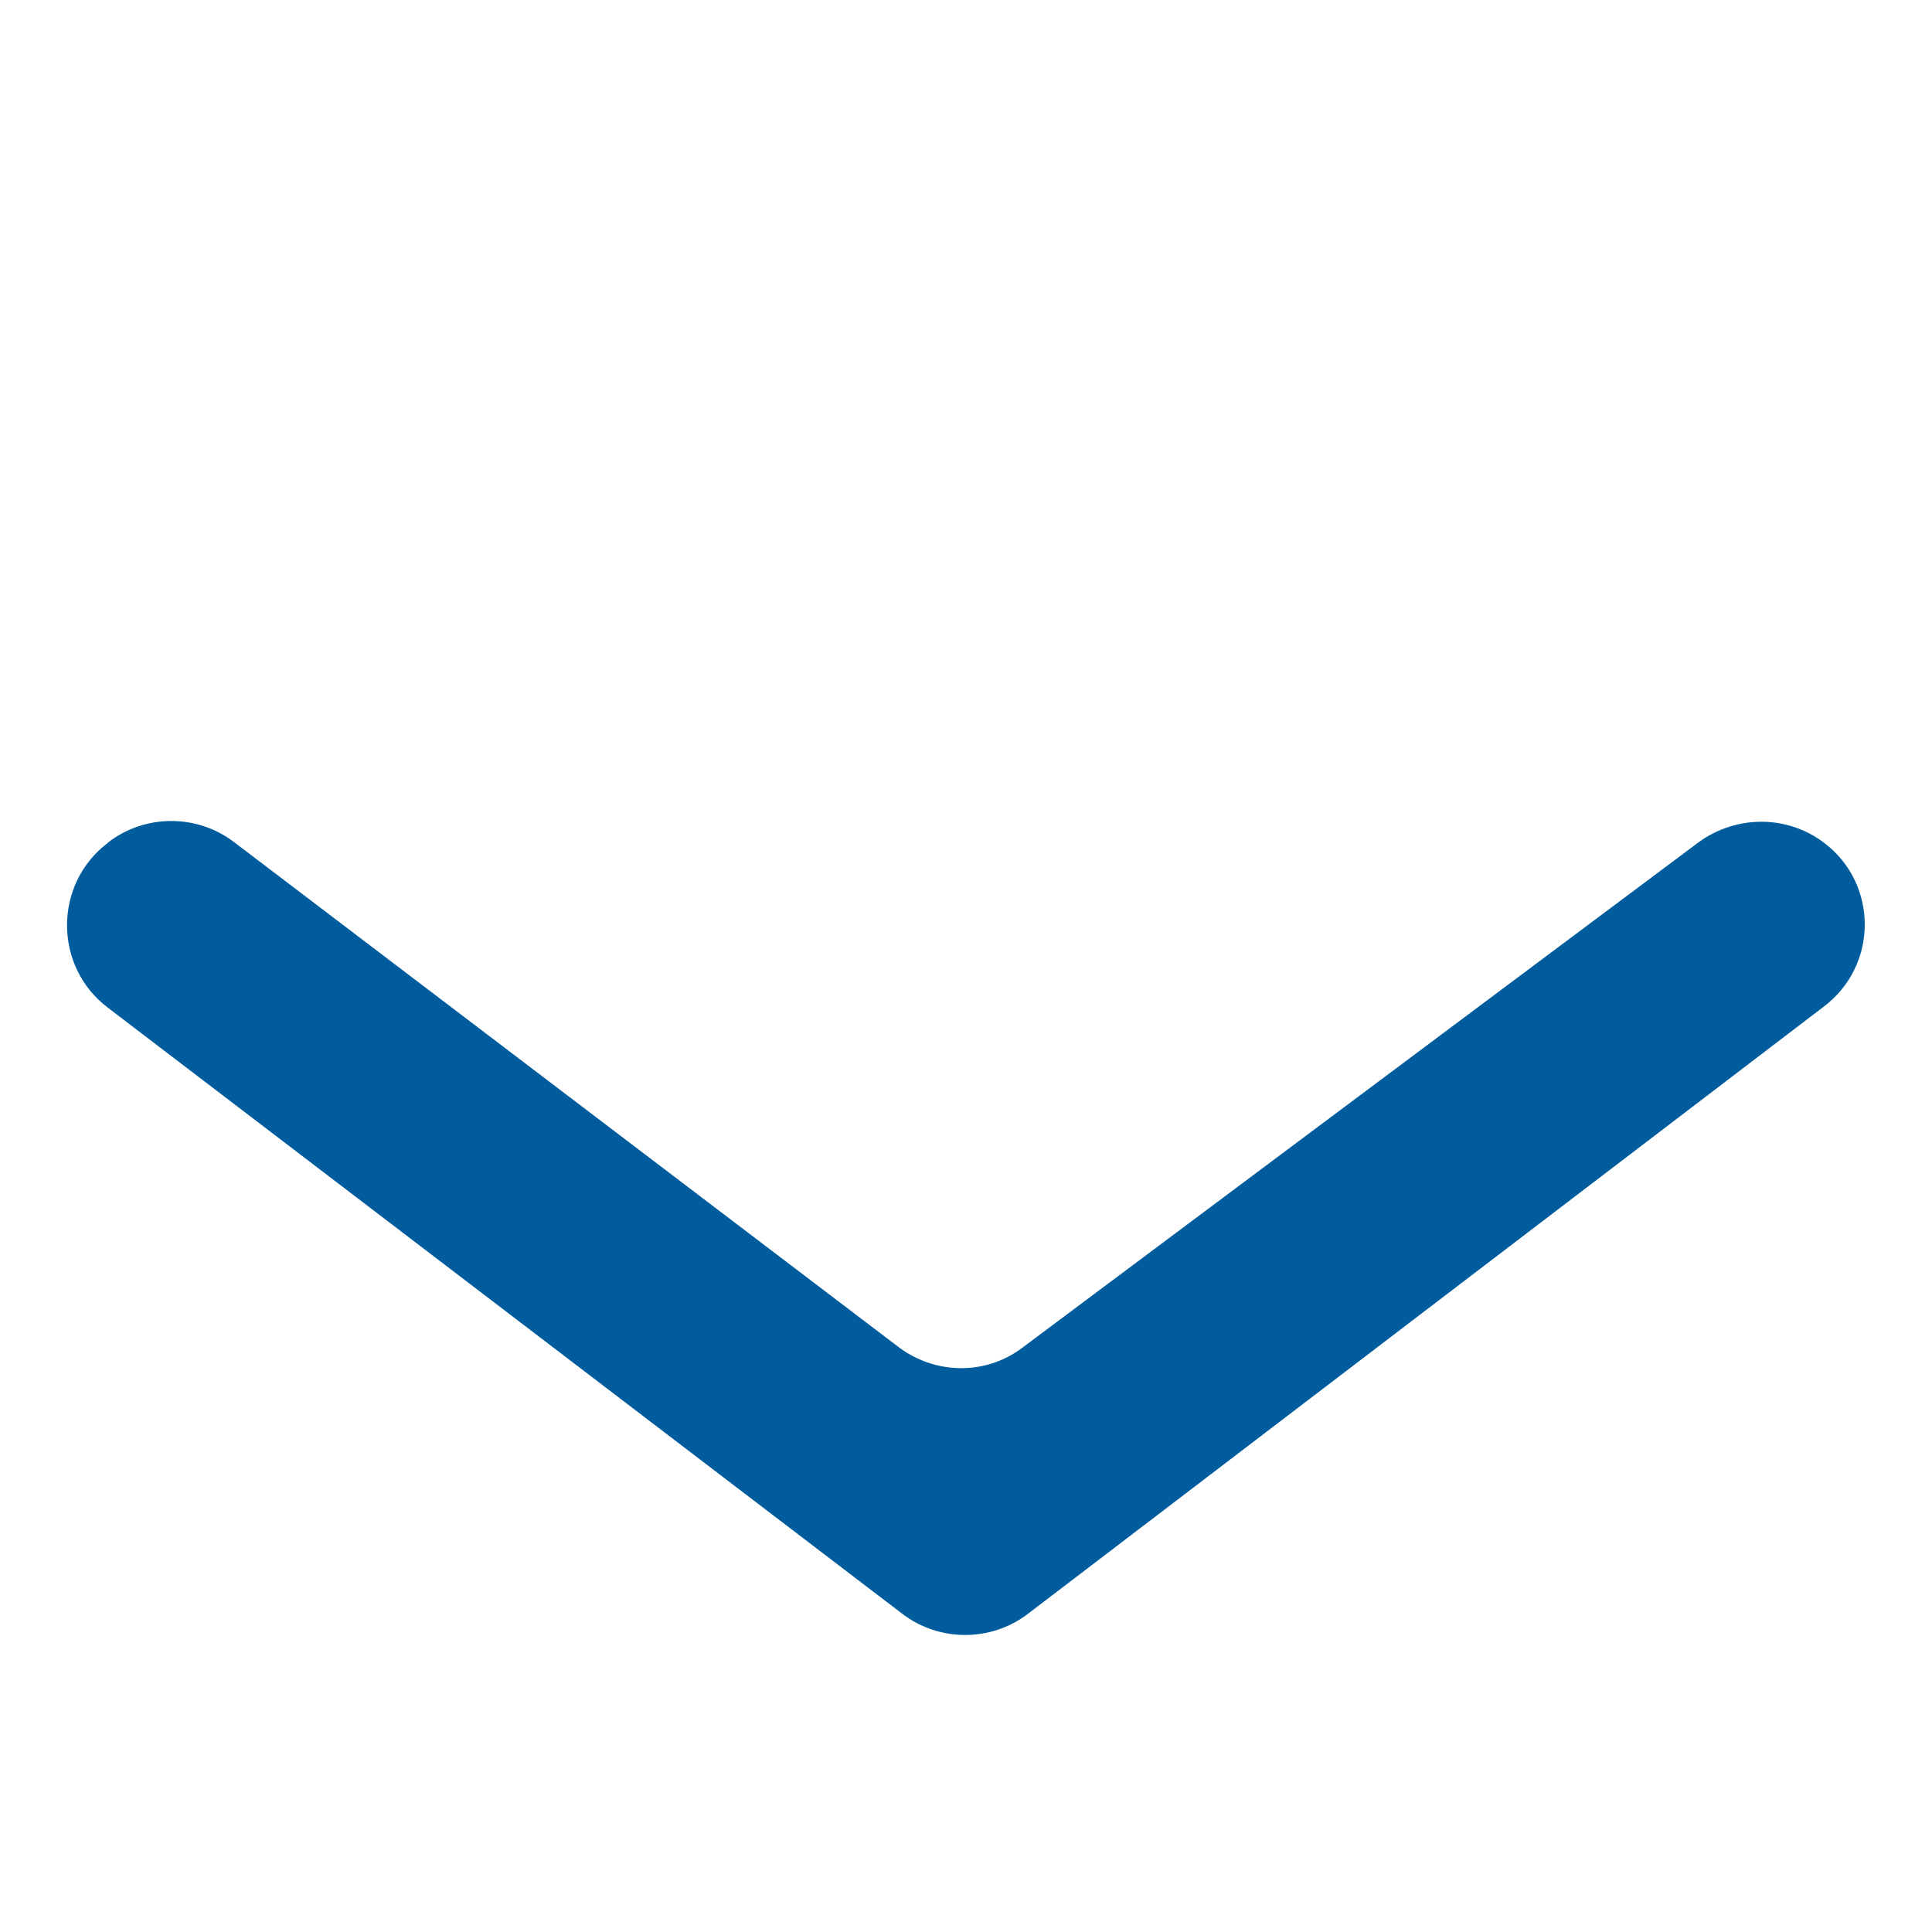
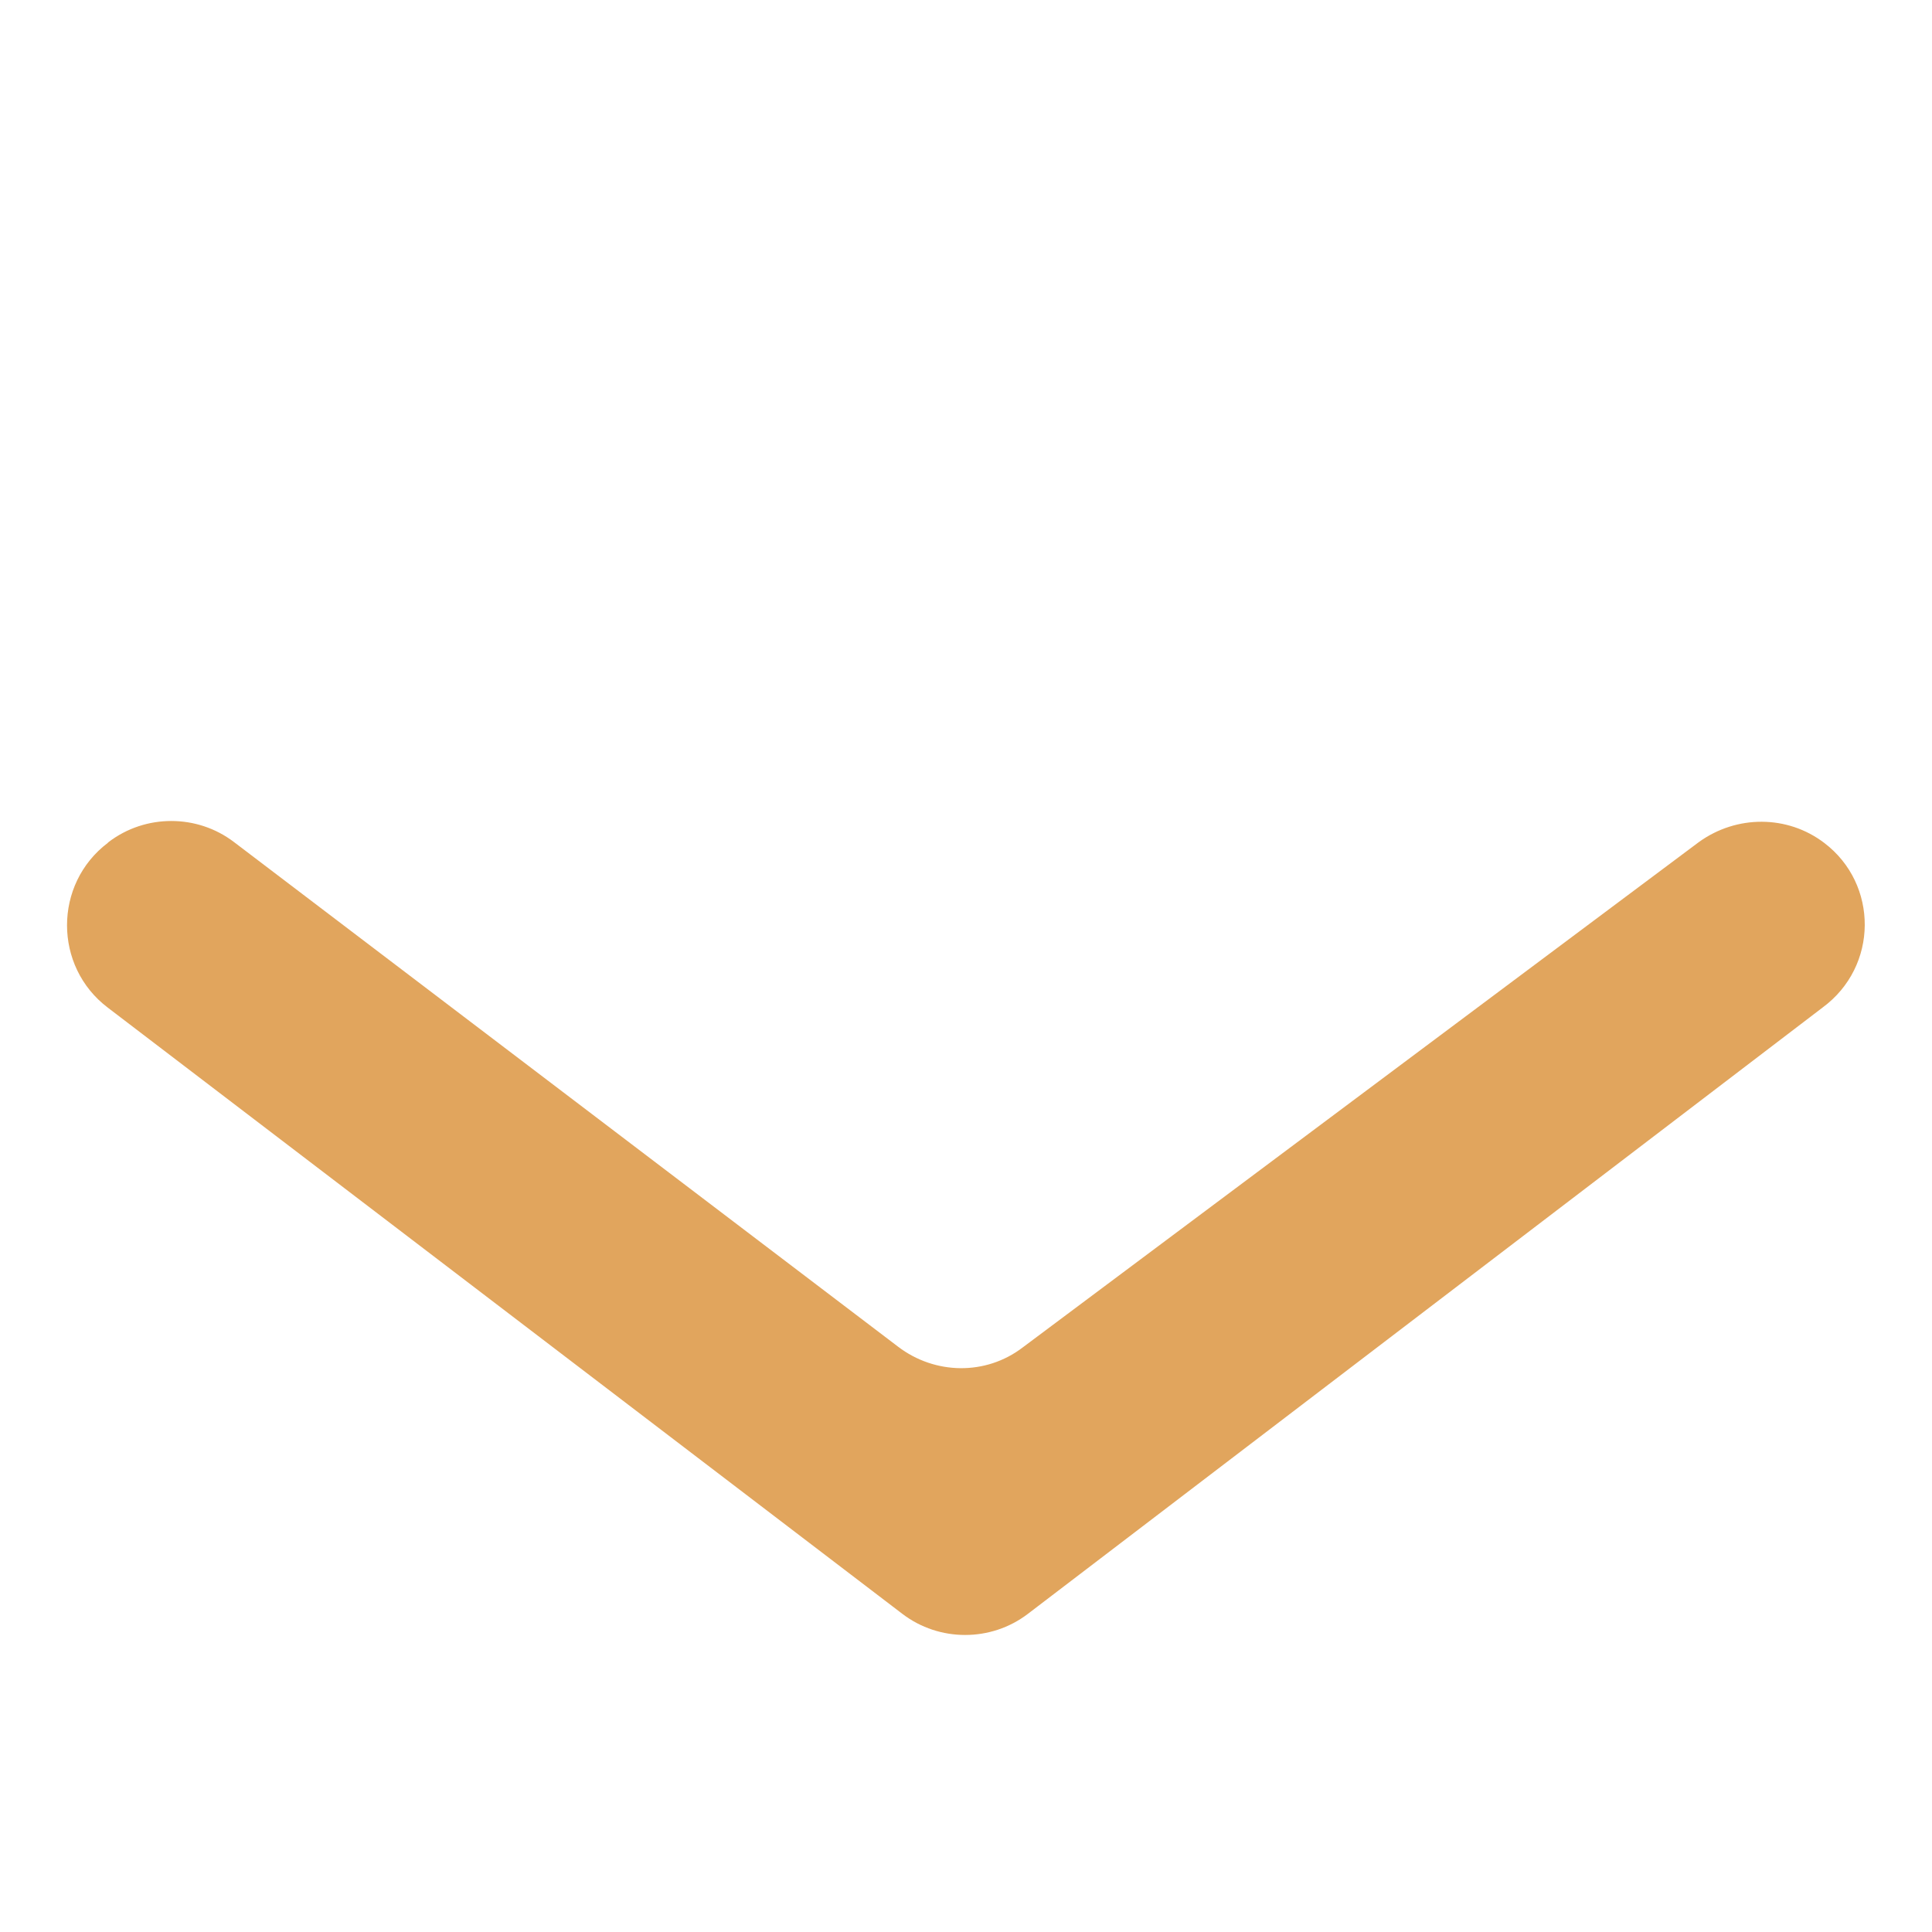
<svg xmlns="http://www.w3.org/2000/svg" version="1.1" id="Layer_1" x="0px" y="0px" viewBox="0 0 220.5 220.5" style="enable-background:new 0 0 220.5 220.5;" xml:space="preserve">
  <style type="text/css">
- 	.st0{fill:#005C9C;}
+ 	.st0{fill:#E1A55D;}
</style>
-   <path id="ic_arrow_downward_24px" class="st0" d="M208.2,96.2L208.2,96.2c-4.2-3.2-10-3.2-14.3-0.1l-77.2,57.7  c-4.2,3.2-10,3.1-14.2-0.1L26.7,96.1c-4.2-3.2-10.1-3.2-14.3,0l-0.1,0.1c-6.2,4.7-6.2,14.1,0,18.8l90.7,69.2  c4.2,3.2,10.1,3.2,14.3,0l90.7-69.2C214.4,110.3,214.4,100.9,208.2,96.2z" />
+   <path id="ic_arrow_downward_24px" class="st0" d="M208.2,96.2L208.2,96.2c-4.2-3.2-10-3.2-14.3-0.1l-77.2,57.7  c-4.2,3.2-10,3.1-14.2-0.1L26.7,96.1c-4.2-3.2-10.1-3.2-14.3,0l-0.1,0.1c-6.2,4.7-6.2,14.1,0,18.8l90.7,69.2  c4.2,3.2,10.1,3.2,14.3,0L208,115C214.4,110.3,214.4,100.9,208.2,96.2z" />
</svg>
